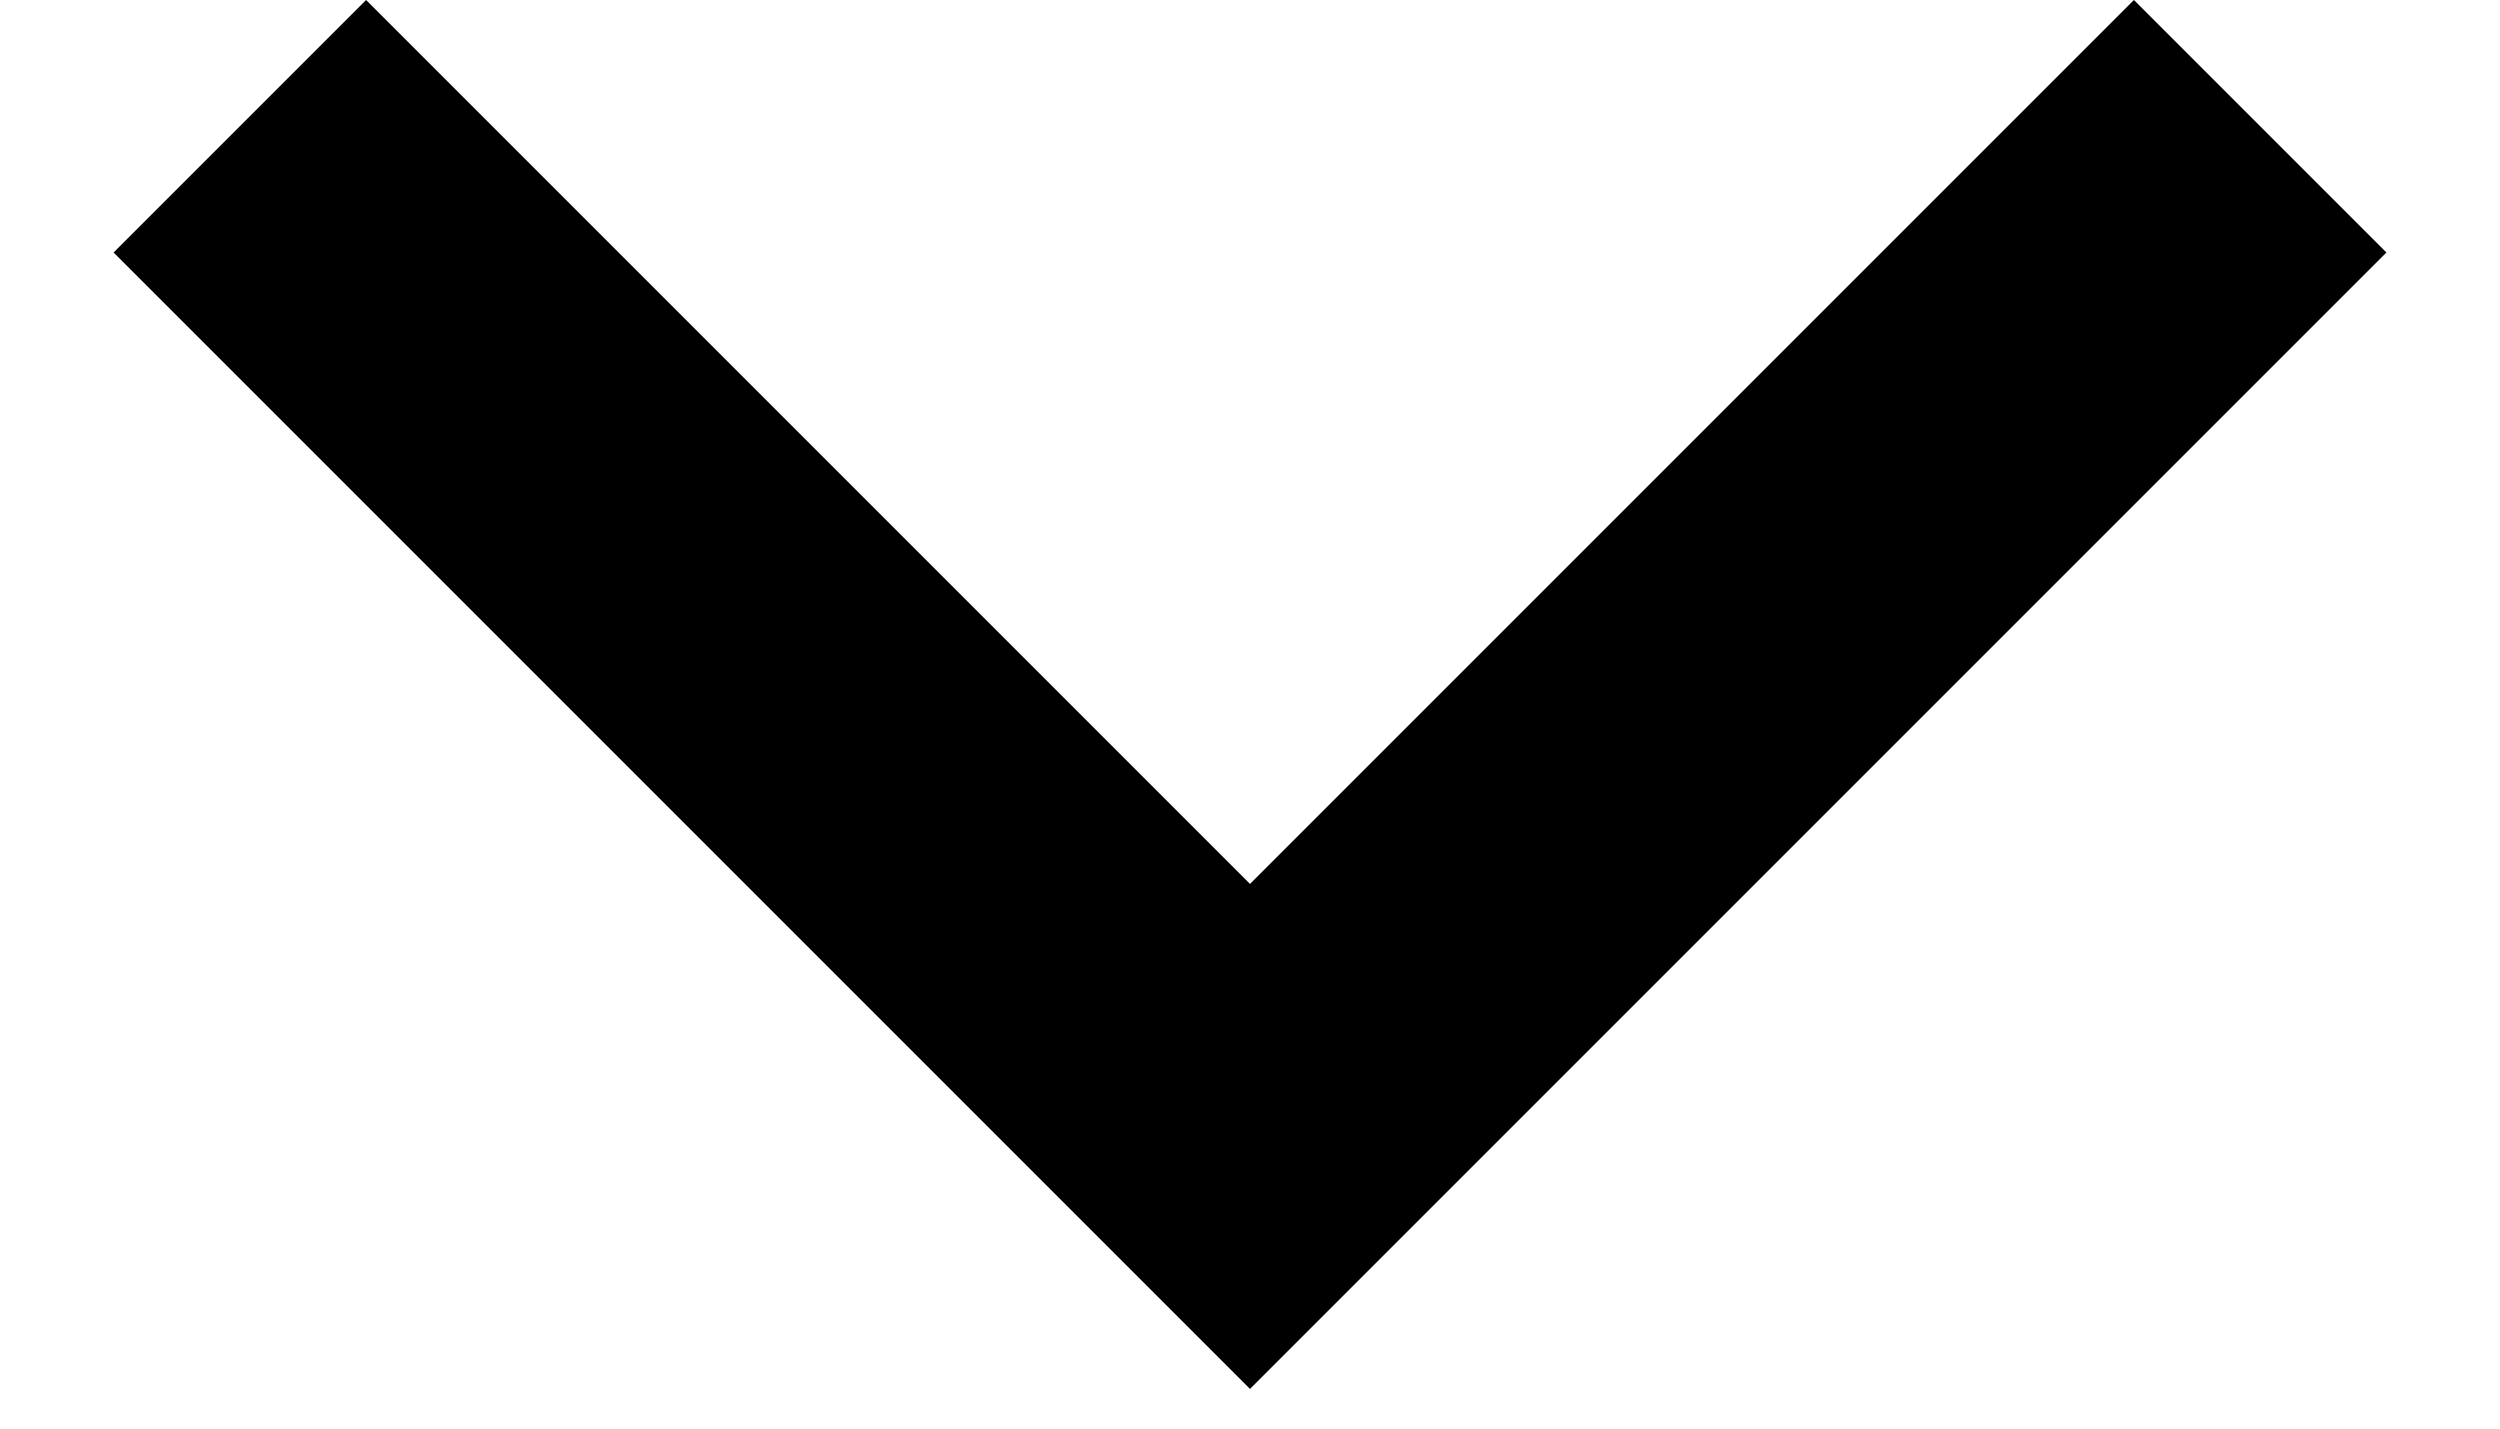
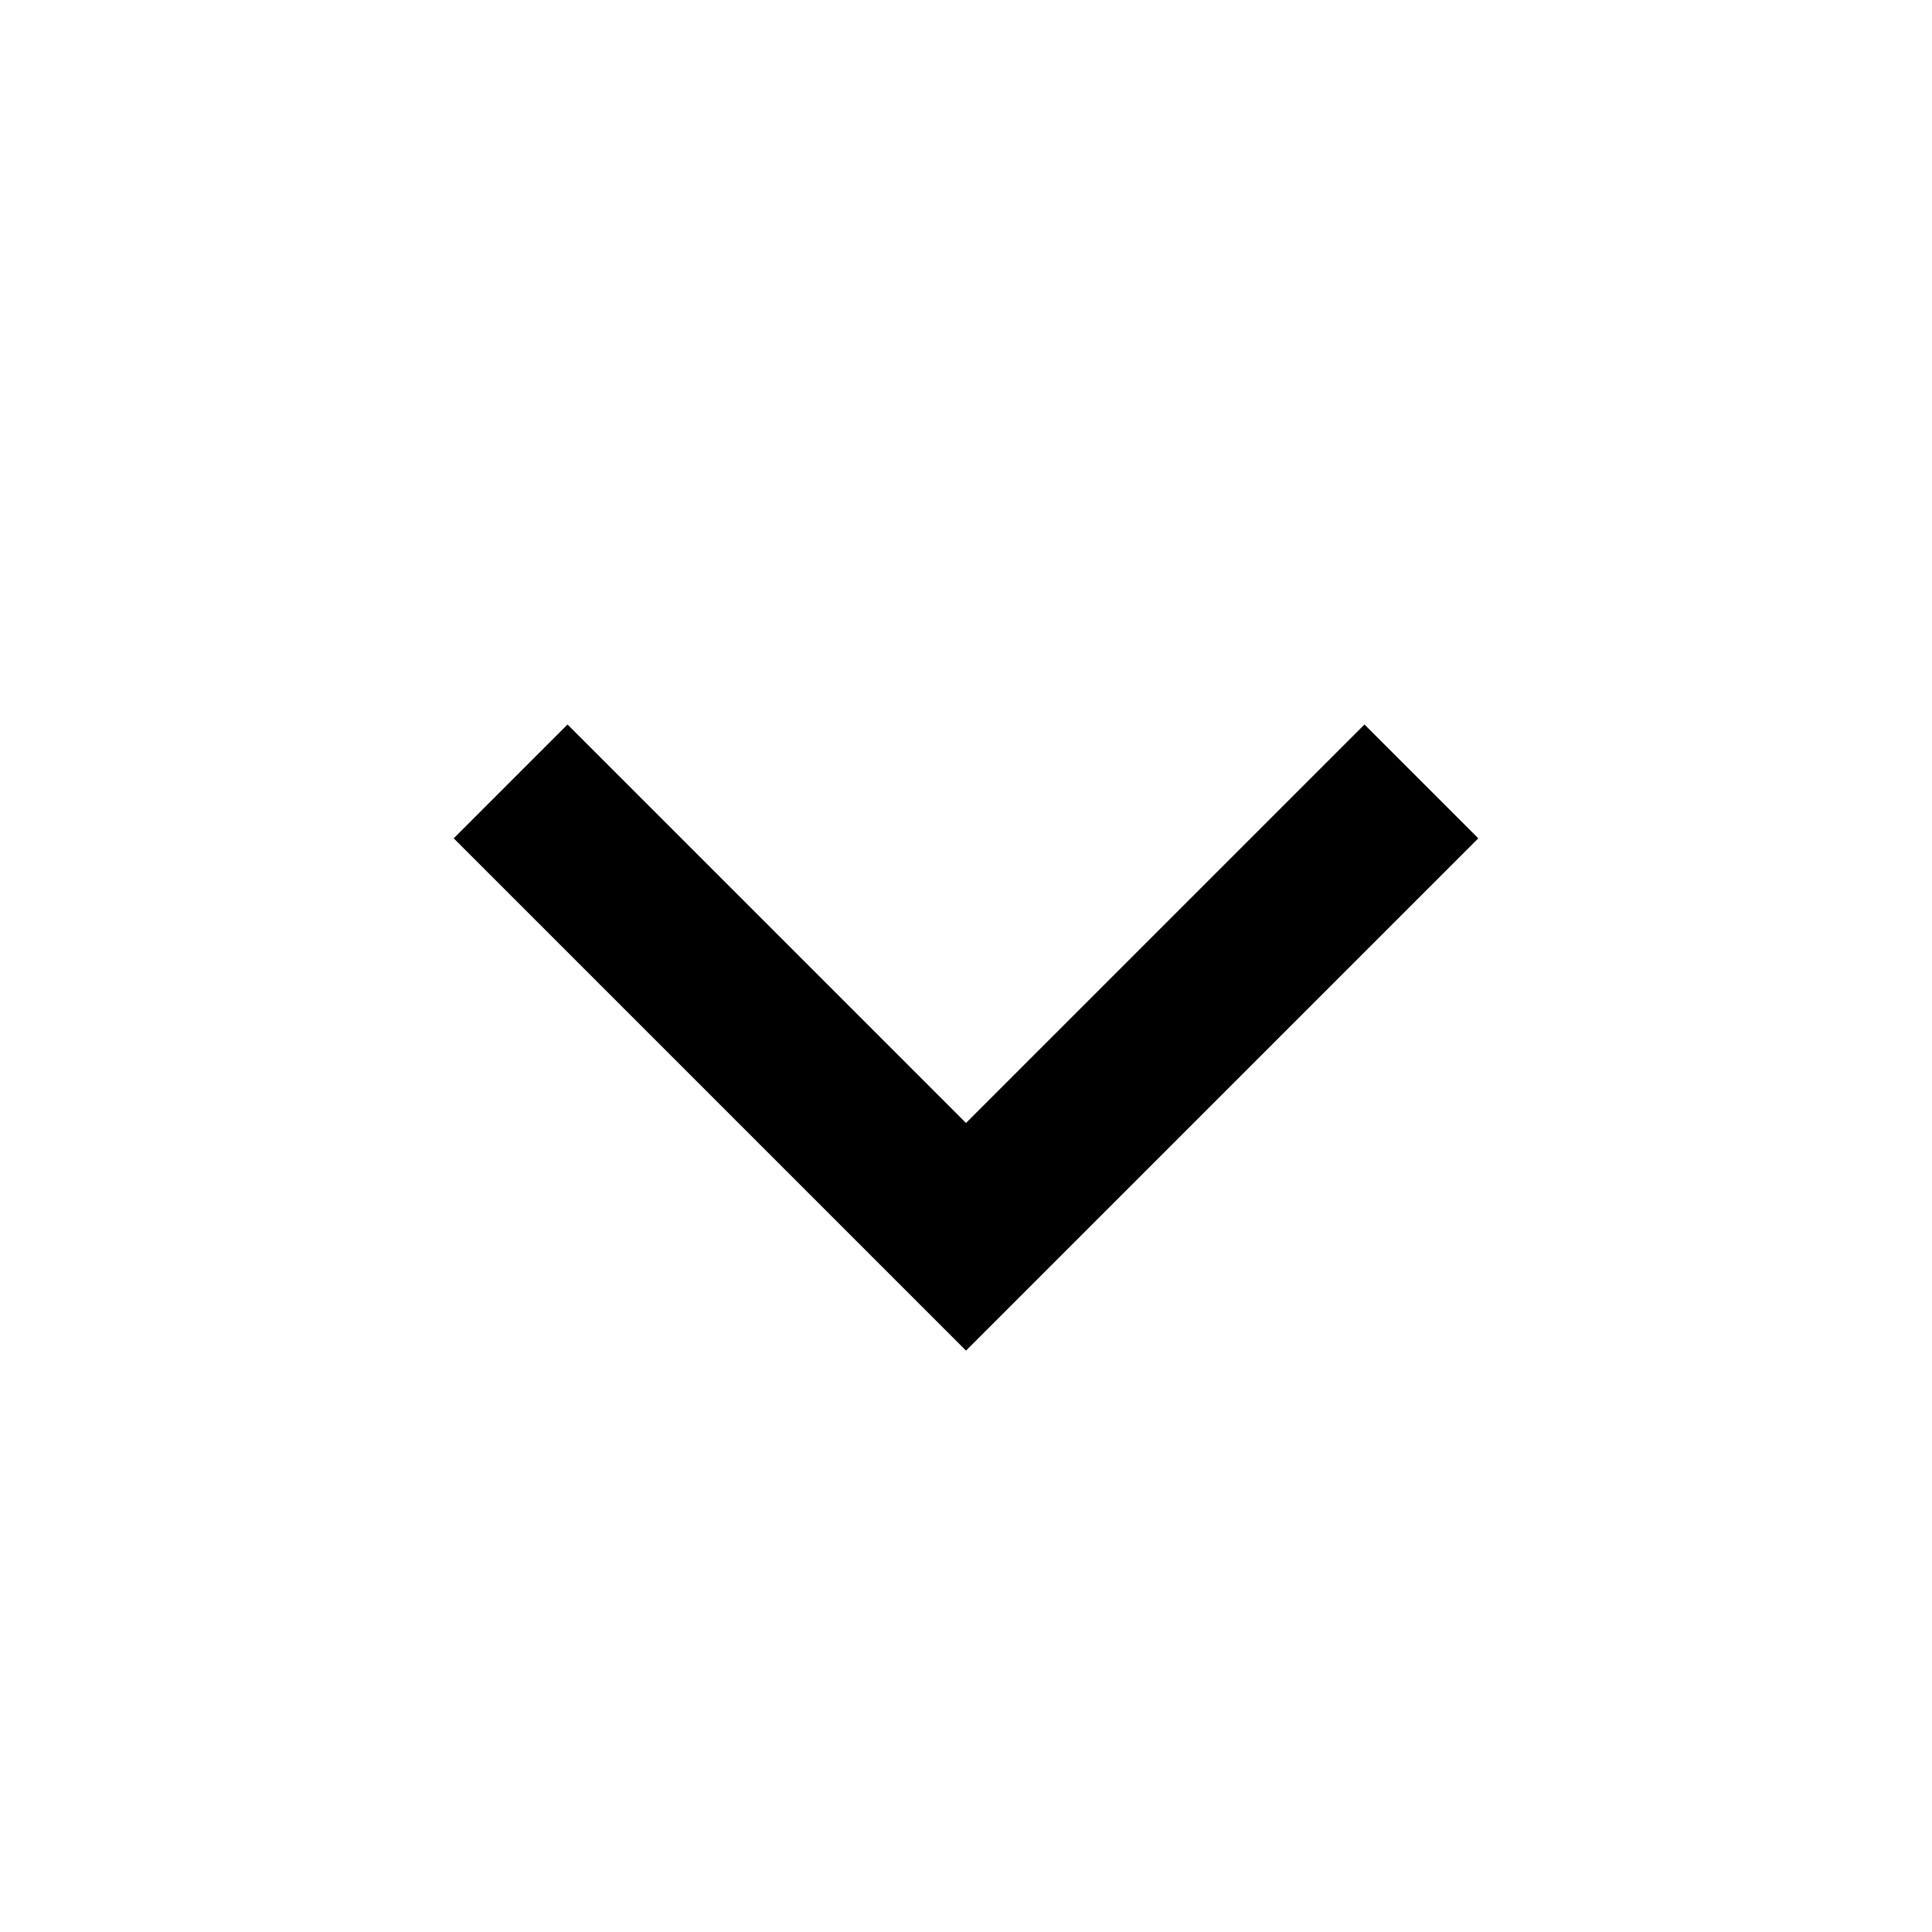
- <svg xmlns="http://www.w3.org/2000/svg" width="14" height="8" viewBox="0 0 14 8" fill="none">
-   <path id="vector" d="M7 4.95L2.05 0L0.636 1.414L7 7.778L13.364 1.414L11.95 0L7 4.95Z" fill="currentColor" />
+ <svg xmlns="http://www.w3.org/2000/svg" width="24" height="24" viewBox="0 0 24 24" fill="none">
+   <path d="M12 13.95L7.05 9L5.636 10.414L12 16.778L18.364 10.414L16.95 9L12 13.95Z" fill="currentColor" />
</svg>
